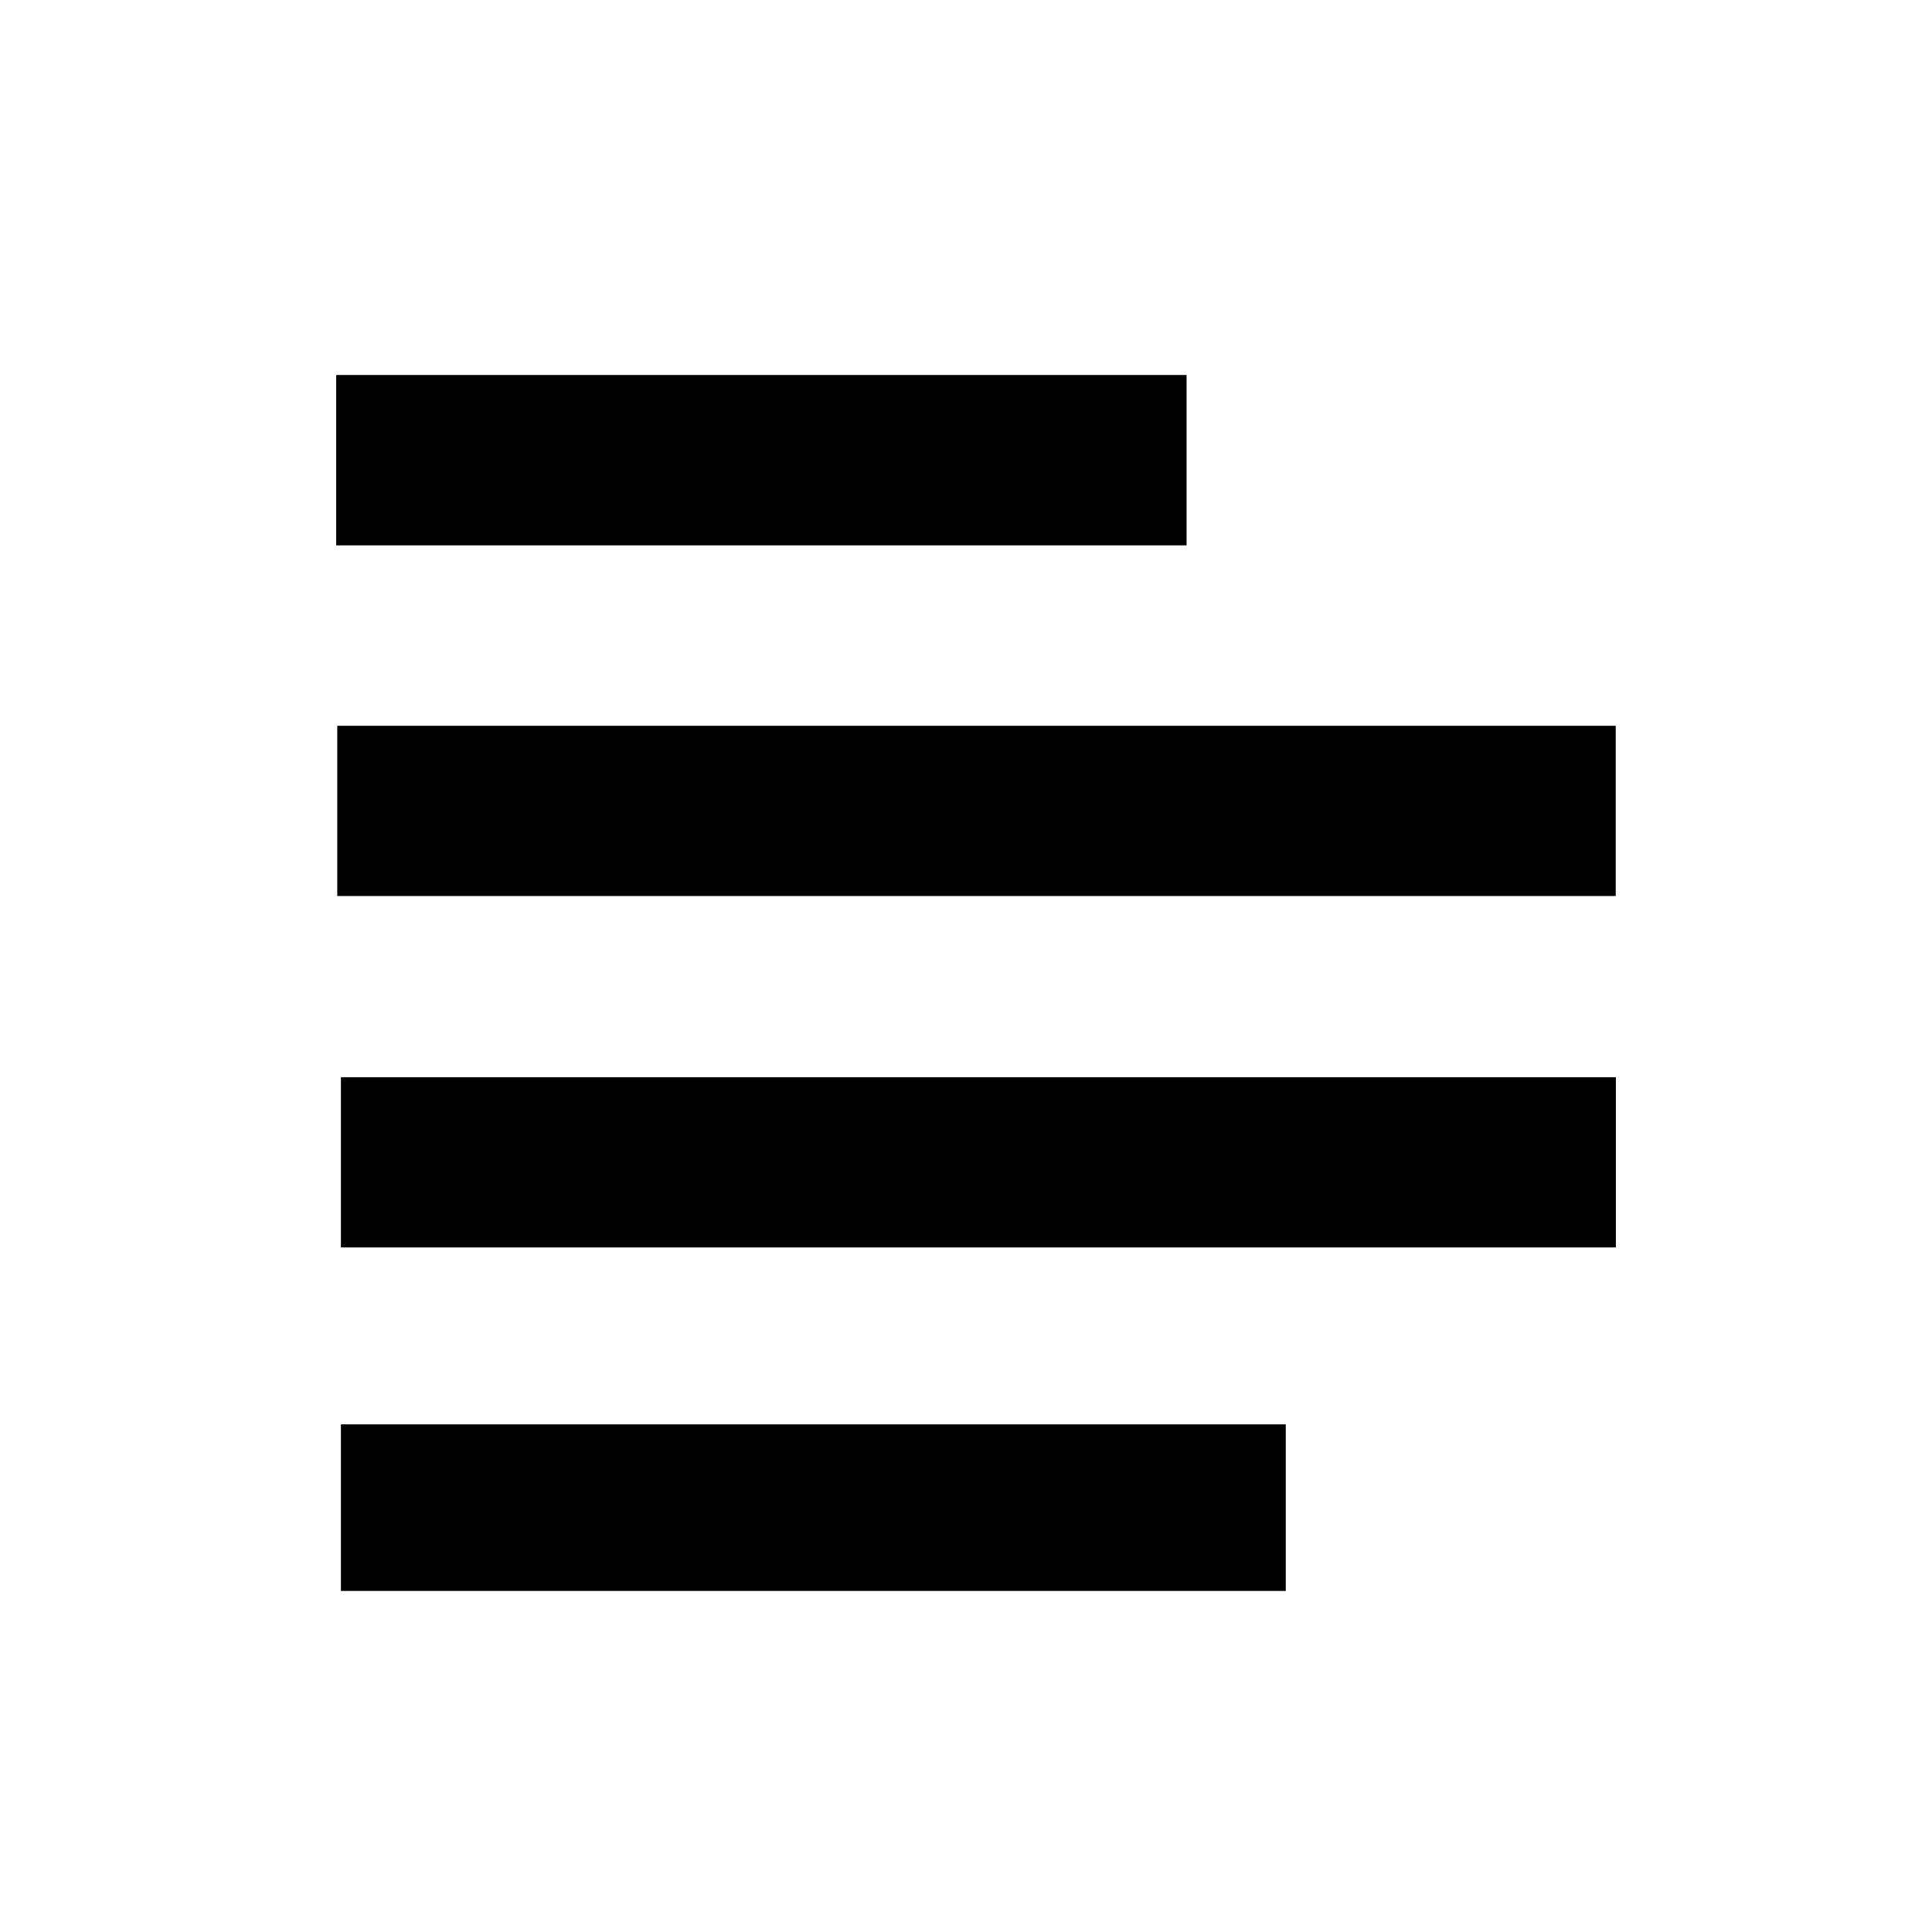
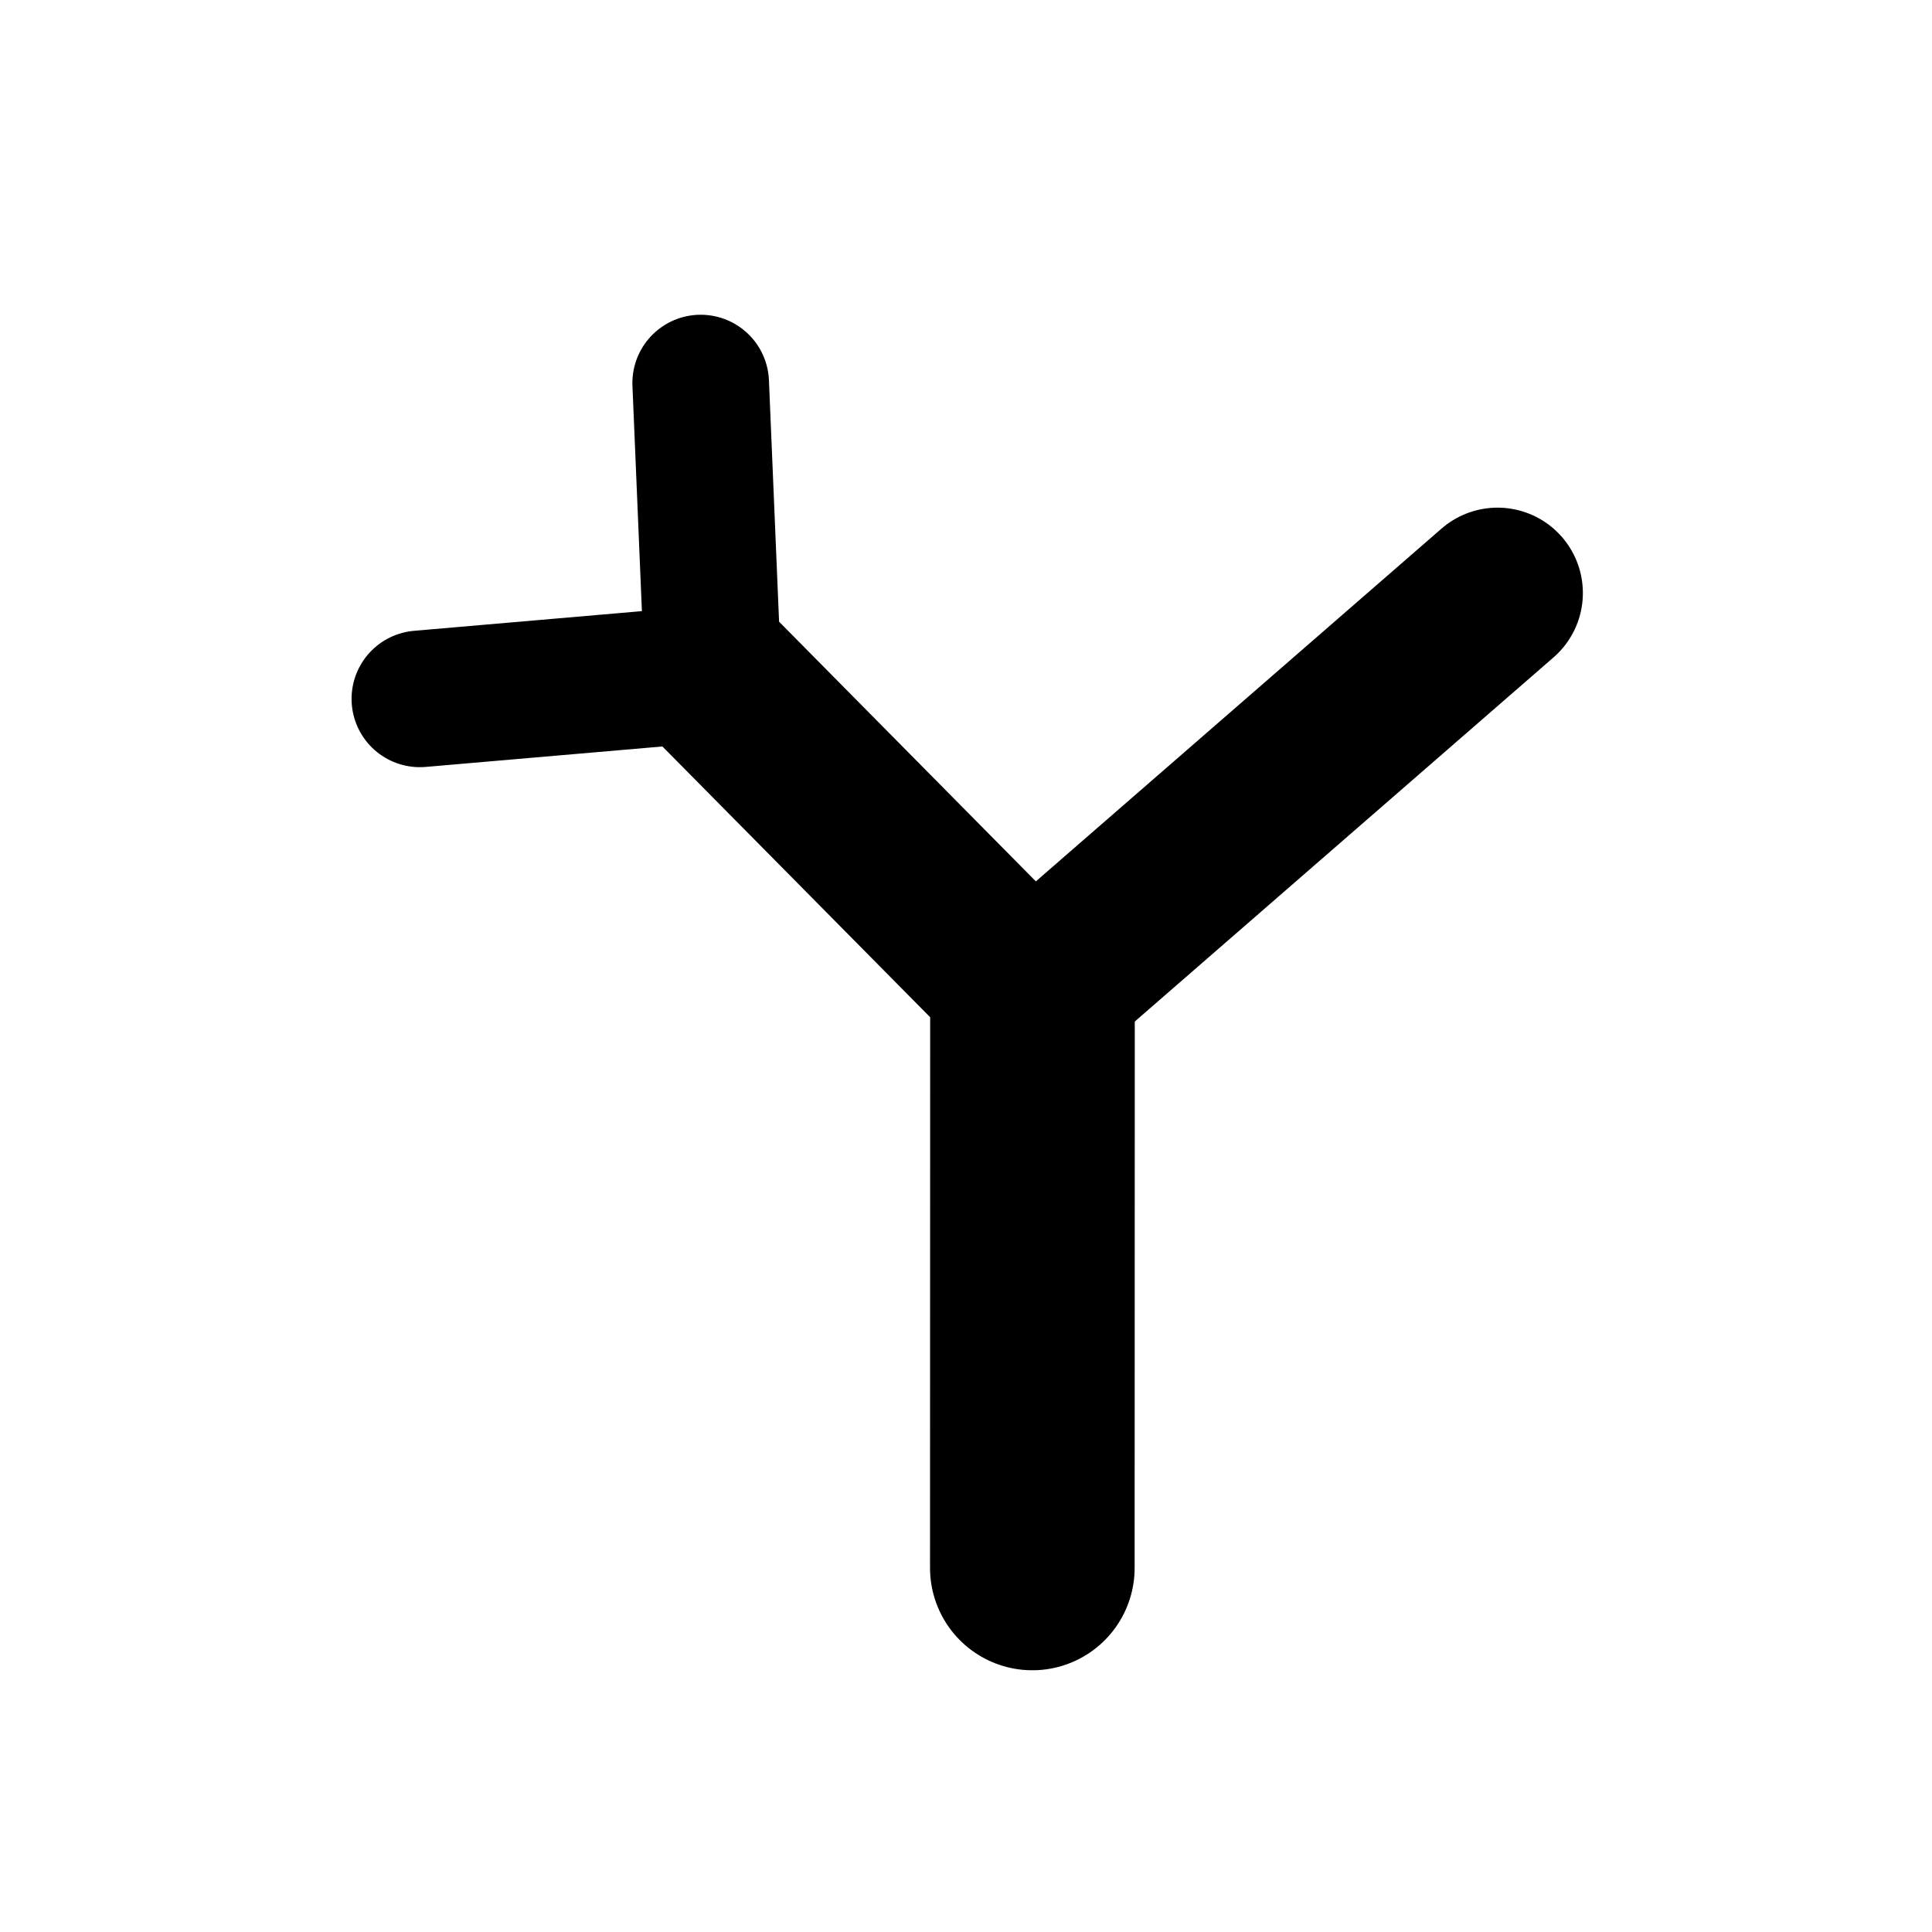
<svg xmlns="http://www.w3.org/2000/svg" width="48" height="48" viewBox="0 0 12.7 12.7" version="1.1" id="svg1">
  <defs id="defs1" />
-   <rect style="fill:#000000;stroke-width:0.311" id="rect1" width="5.59" height="1.12" x="2.21" y="2.465" />
-   <rect style="fill:#000000;stroke-width:0.297" id="rect2" width="8.404" height="1.119" x="2.217" y="4.771" />
-   <rect style="fill:#000000;stroke-width:0.297" id="rect3" width="8.381" height="1.119" x="2.241" y="7.081" />
-   <rect style="fill:#000000;stroke-width:0.324" id="rect4" width="6.211" height="1.095" x="2.241" y="9.363" />
+   <g id="layer1">
+     <path style="fill:none;stroke:#000000;stroke-width:1.345;stroke-linecap:round;stroke-dasharray:none;stroke-opacity:1" d="M 6.786,10.307 6.787,6.565" id="path1" />
+     <path style="fill:none;stroke:#000000;stroke-width:1.122;stroke-linecap:round;stroke-dasharray:none;stroke-opacity:1" d="M 6.83,6.519 9.844,3.898" id="path1-3" />
+     <path style="fill:none;stroke:#000000;stroke-width:1.122;stroke-linecap:round;stroke-dasharray:none;stroke-opacity:1" d="M 6.78,6.562 4.646,4.404" id="path1-3-1" />
+     <path style="fill:none;stroke:#000000;stroke-width:0.898;stroke-linecap:round;stroke-dasharray:none;stroke-opacity:1" d="M 4.682,4.428 2.76,4.594" id="path1-3-3" />
+     <path style="fill:none;stroke:#000000;stroke-width:0.898;stroke-linecap:round;stroke-dasharray:none;stroke-opacity:1" d="M 4.685,4.399 4.606,2.518" id="path1-3-6" />
+   </g>
</svg>
